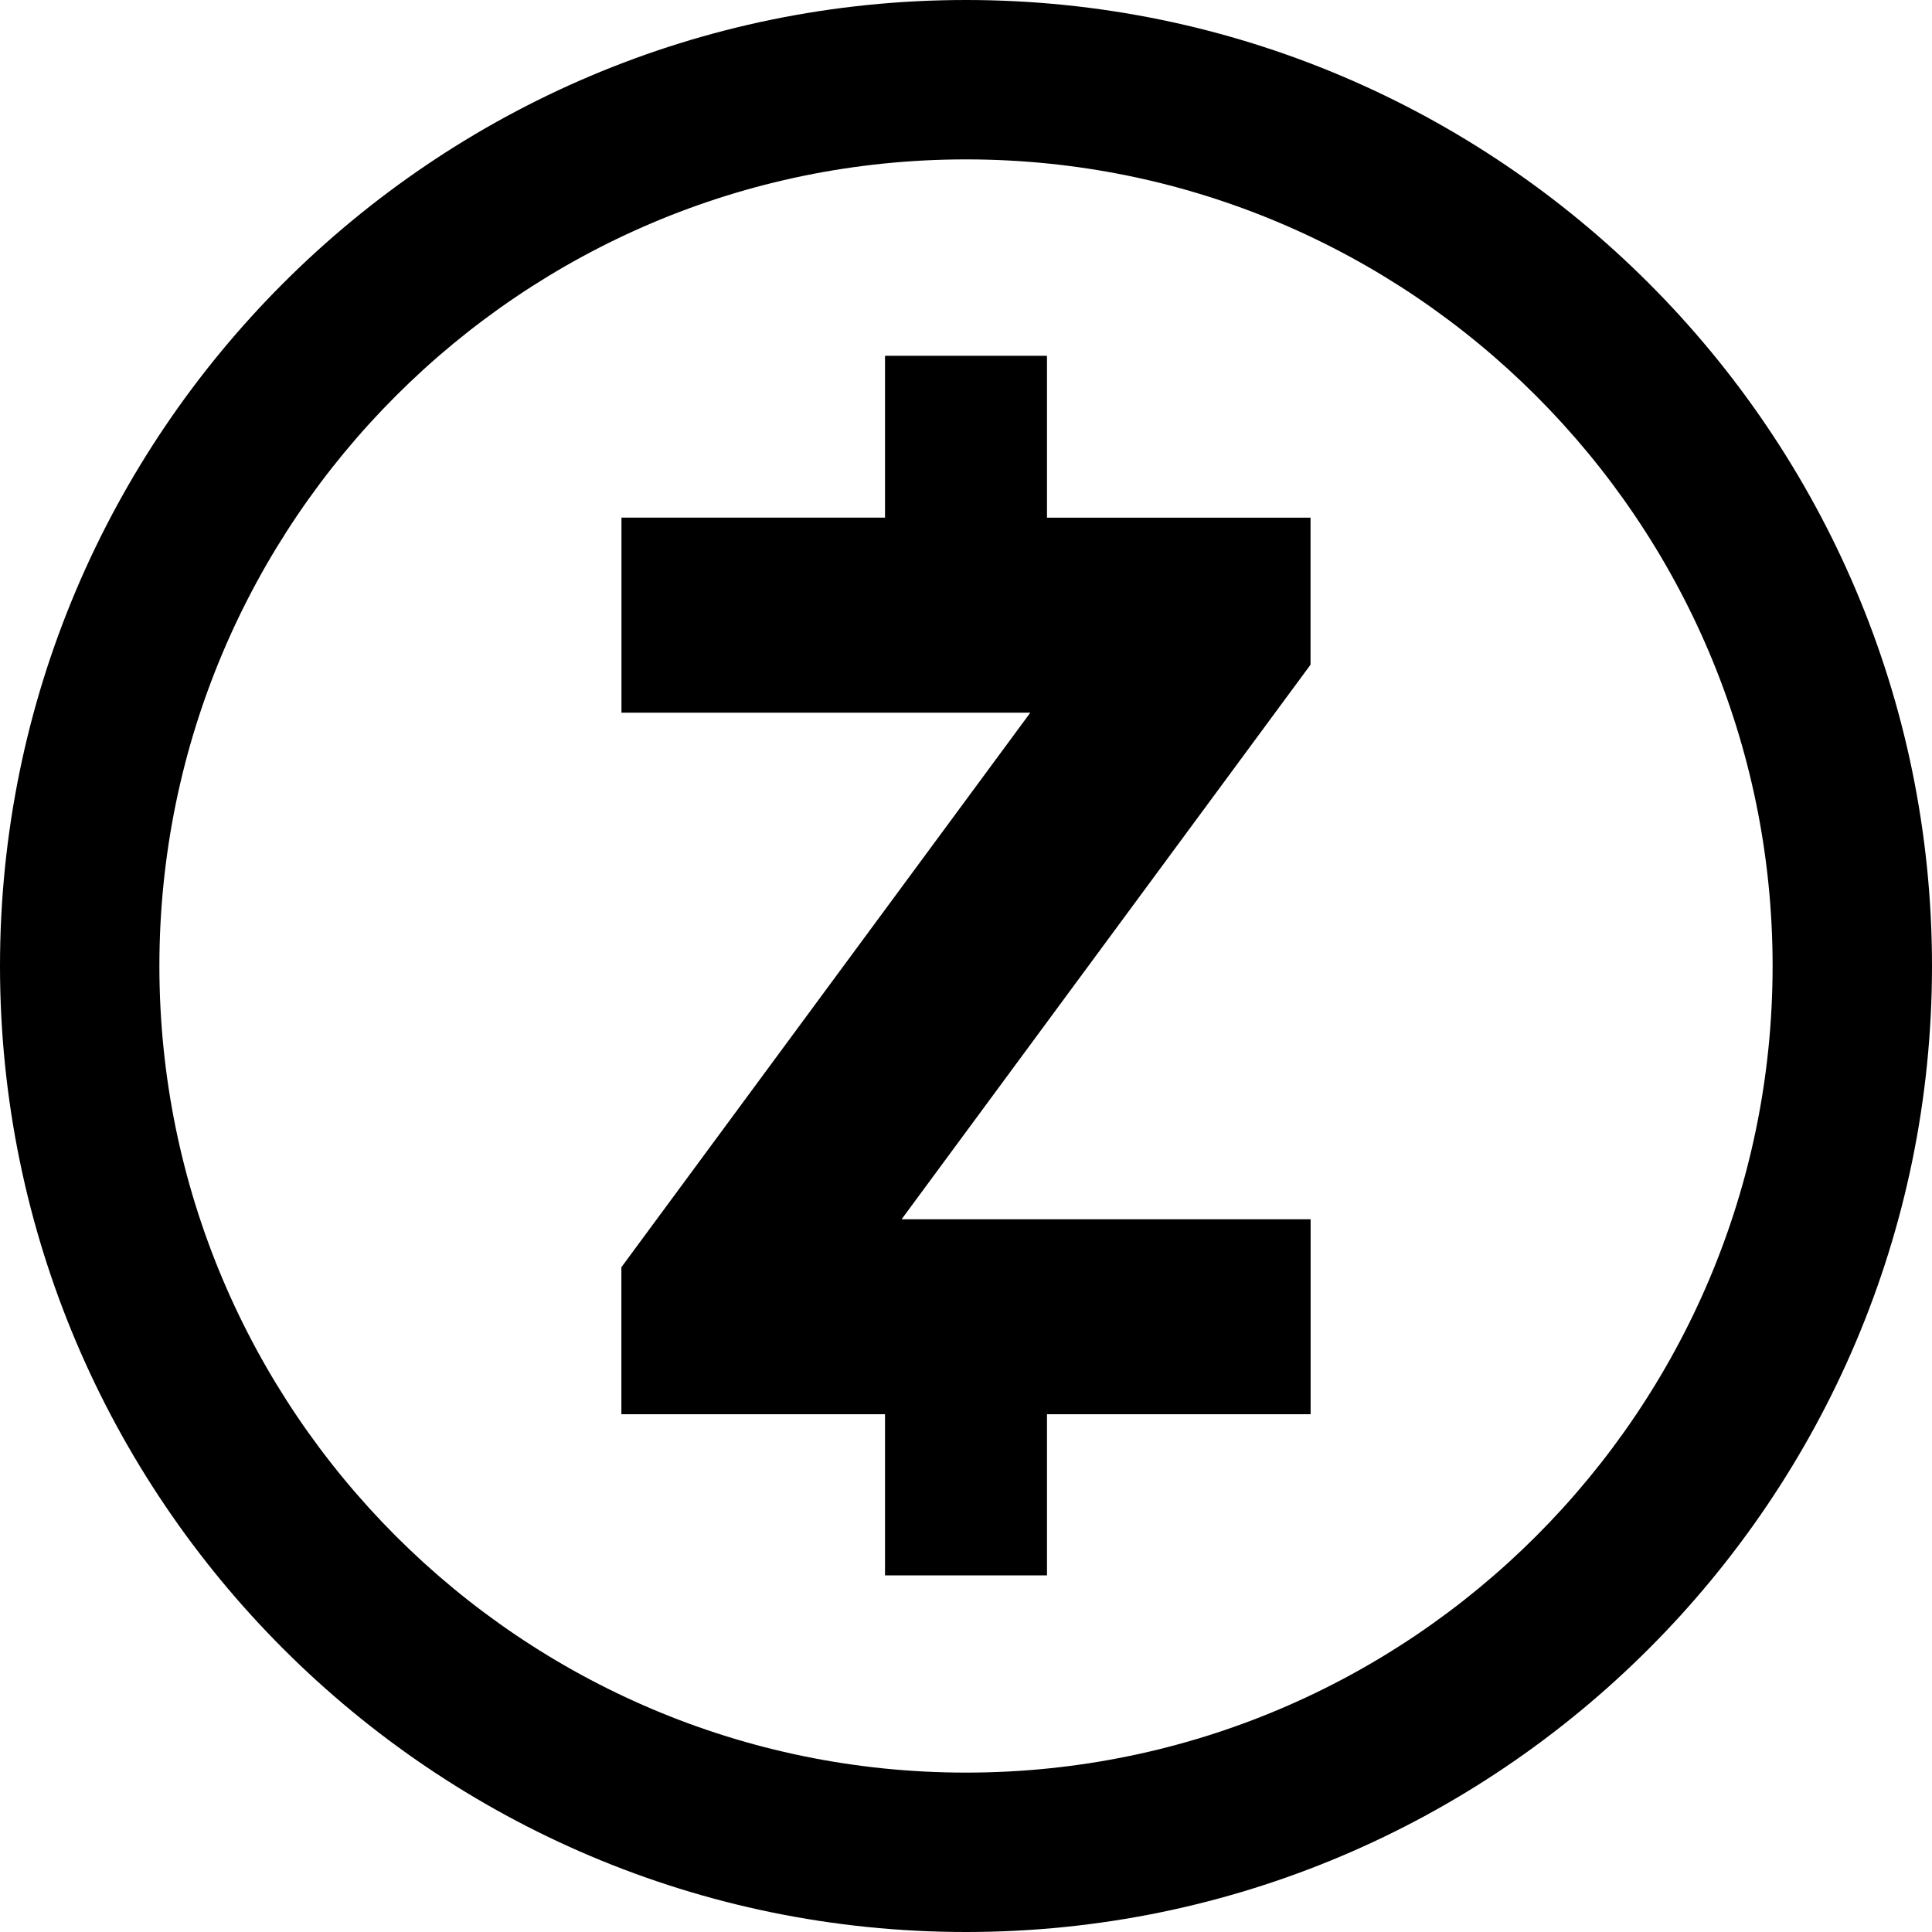
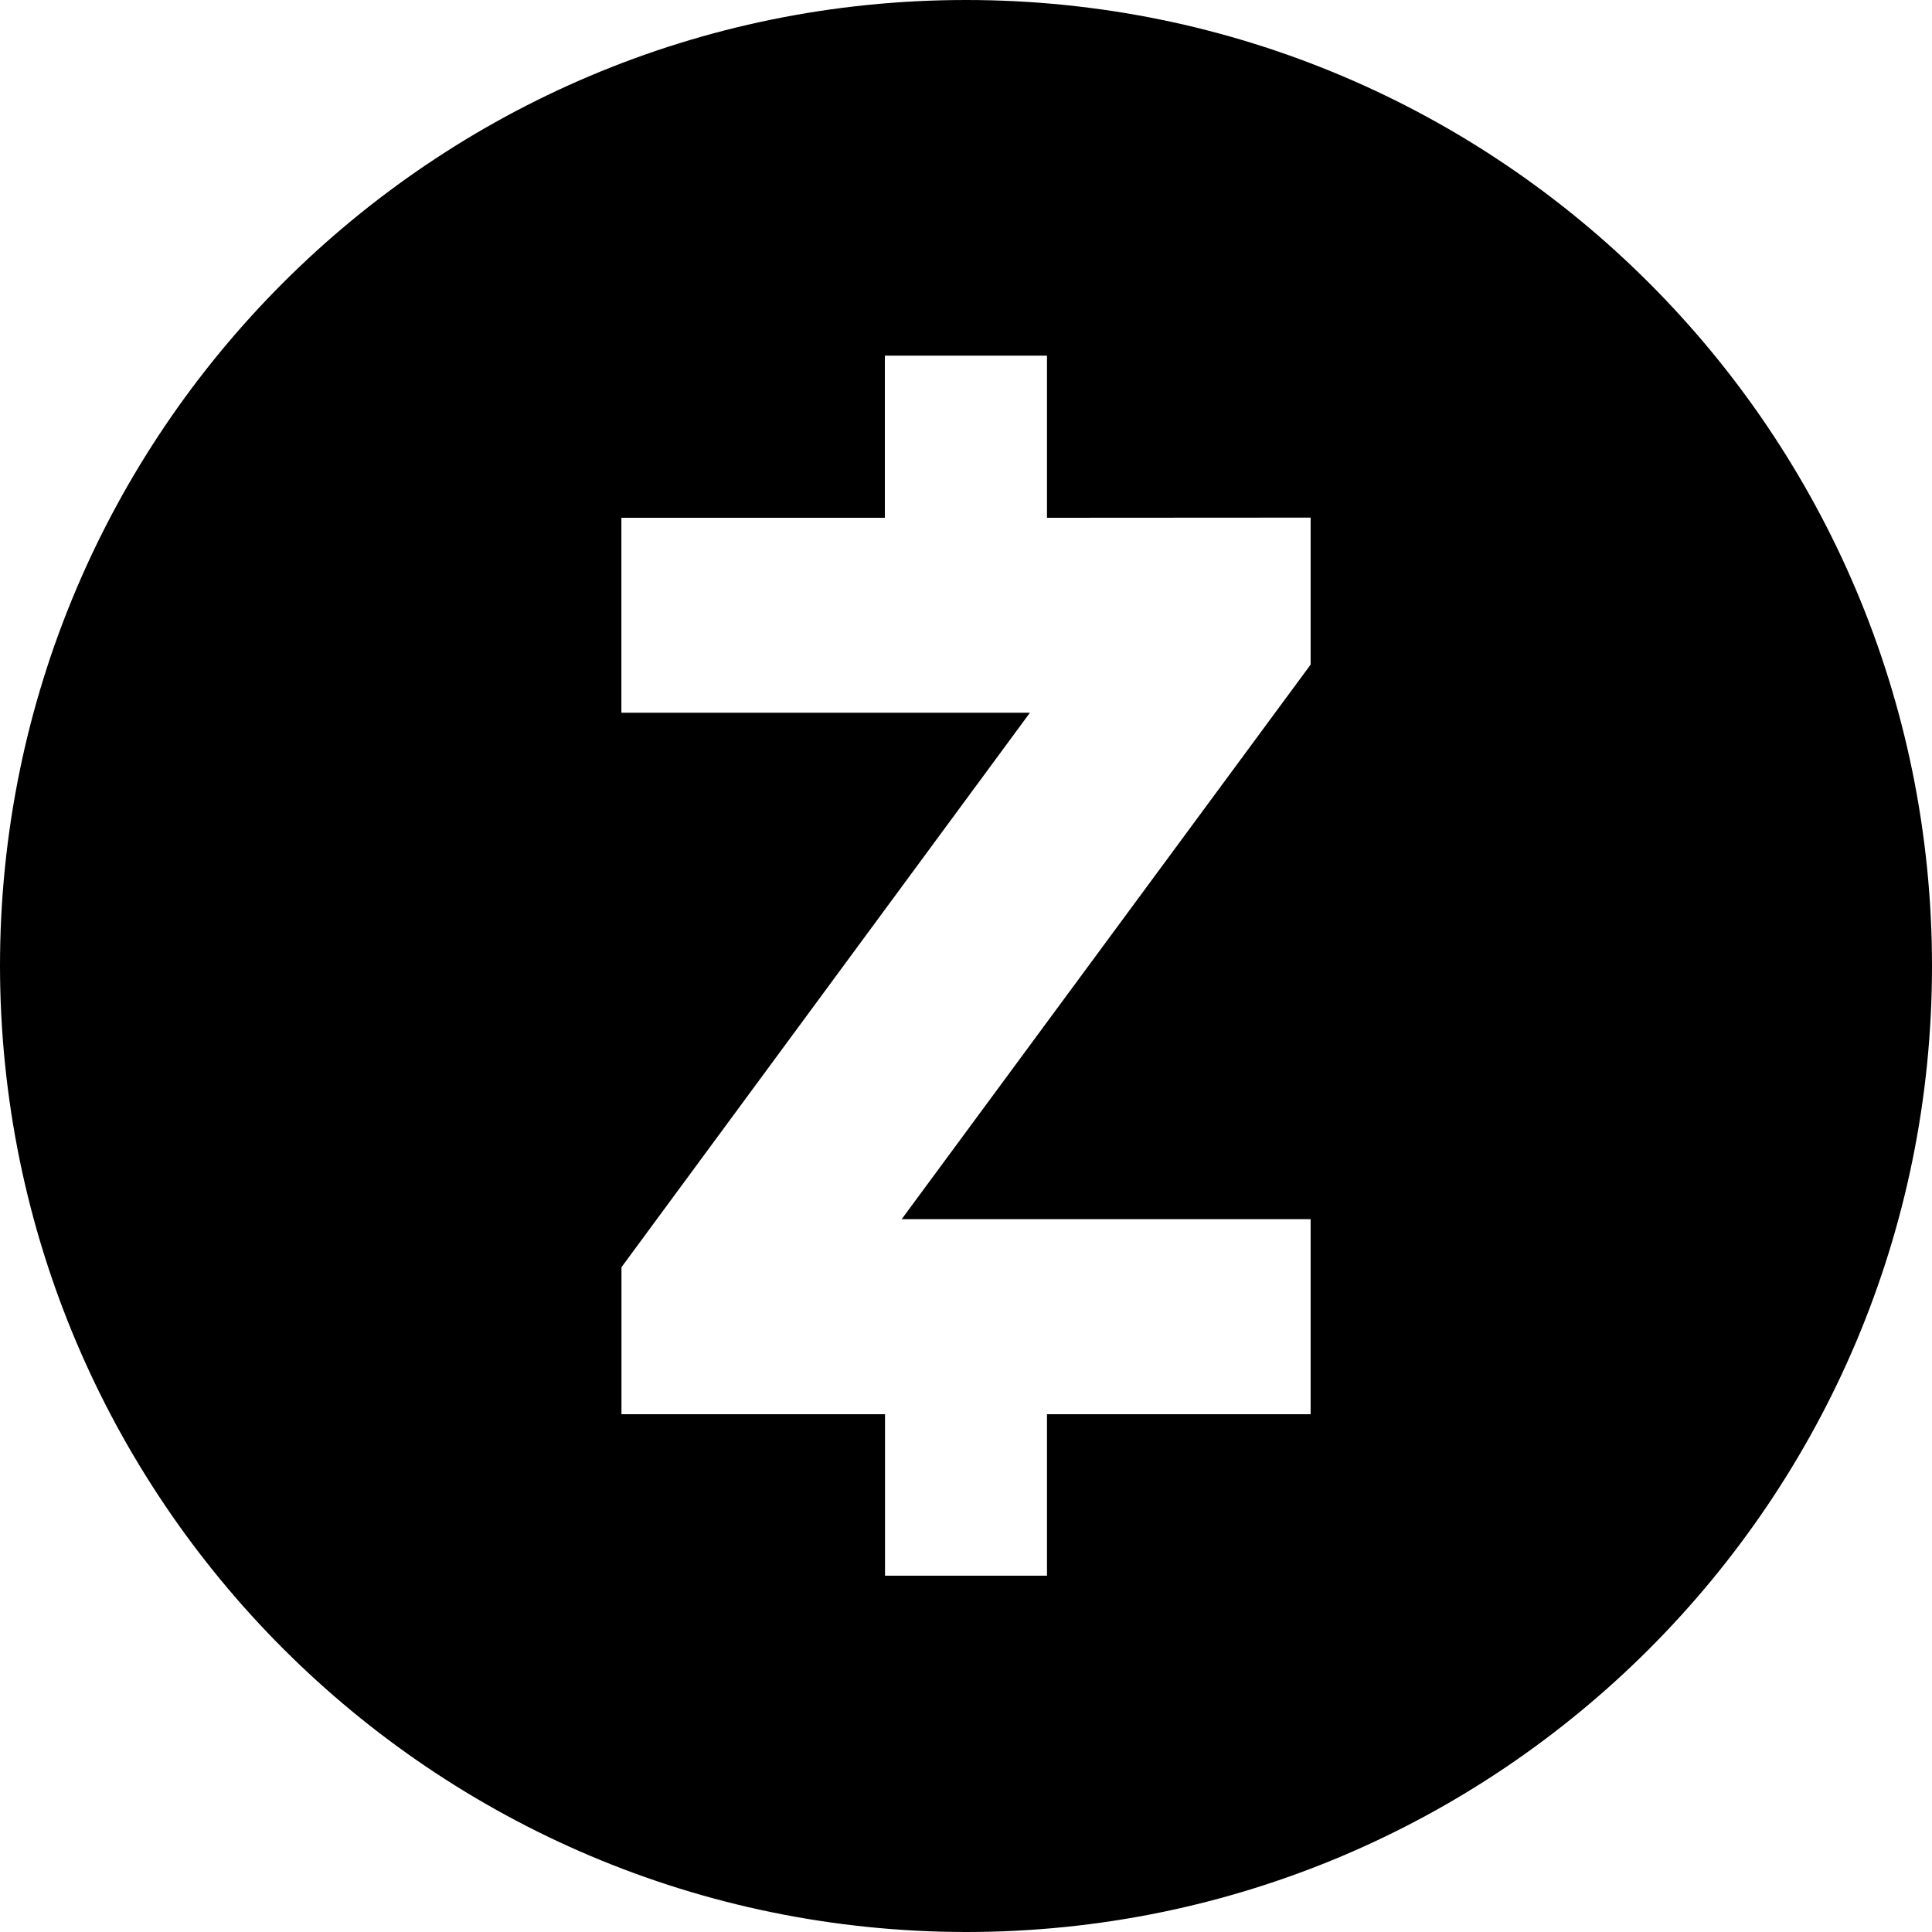
<svg xmlns="http://www.w3.org/2000/svg" role="img" viewBox="0 0 24 24">
-   <path d="M12 0C5.382 0 0 5.382 0 12s5.382 12 12 12 12-5.382 12-12S18.618 0 12 0zm0 22.02C6.474 22.02 1.98 17.526 1.98 12S6.474 1.98 12 1.98 22.02 6.474 22.02 12 17.526 22.02 12 22.02zm4.28-13.763V6.431h-3.274V4.42h-2.012V6.43H7.72v2.423h5.079l-5.08 6.889v1.826h3.275v2.002h2.012v-2.002h3.275v-2.422H11.2z" />
+   <path d="M12 0A12 12 0 0 0 0 12a12.013 12.013 0 0 0 12 12 12 12 0 1 0 0-24zm-1.008 4.418h2.014v2.014l3.275-.002v1.826l-5.08 6.889h5.08v2.423h-3.275v2.006h-2.012v-2.006H7.72v-1.826l5.074-6.888H7.719V6.432h3.273V4.418z" />
</svg>
